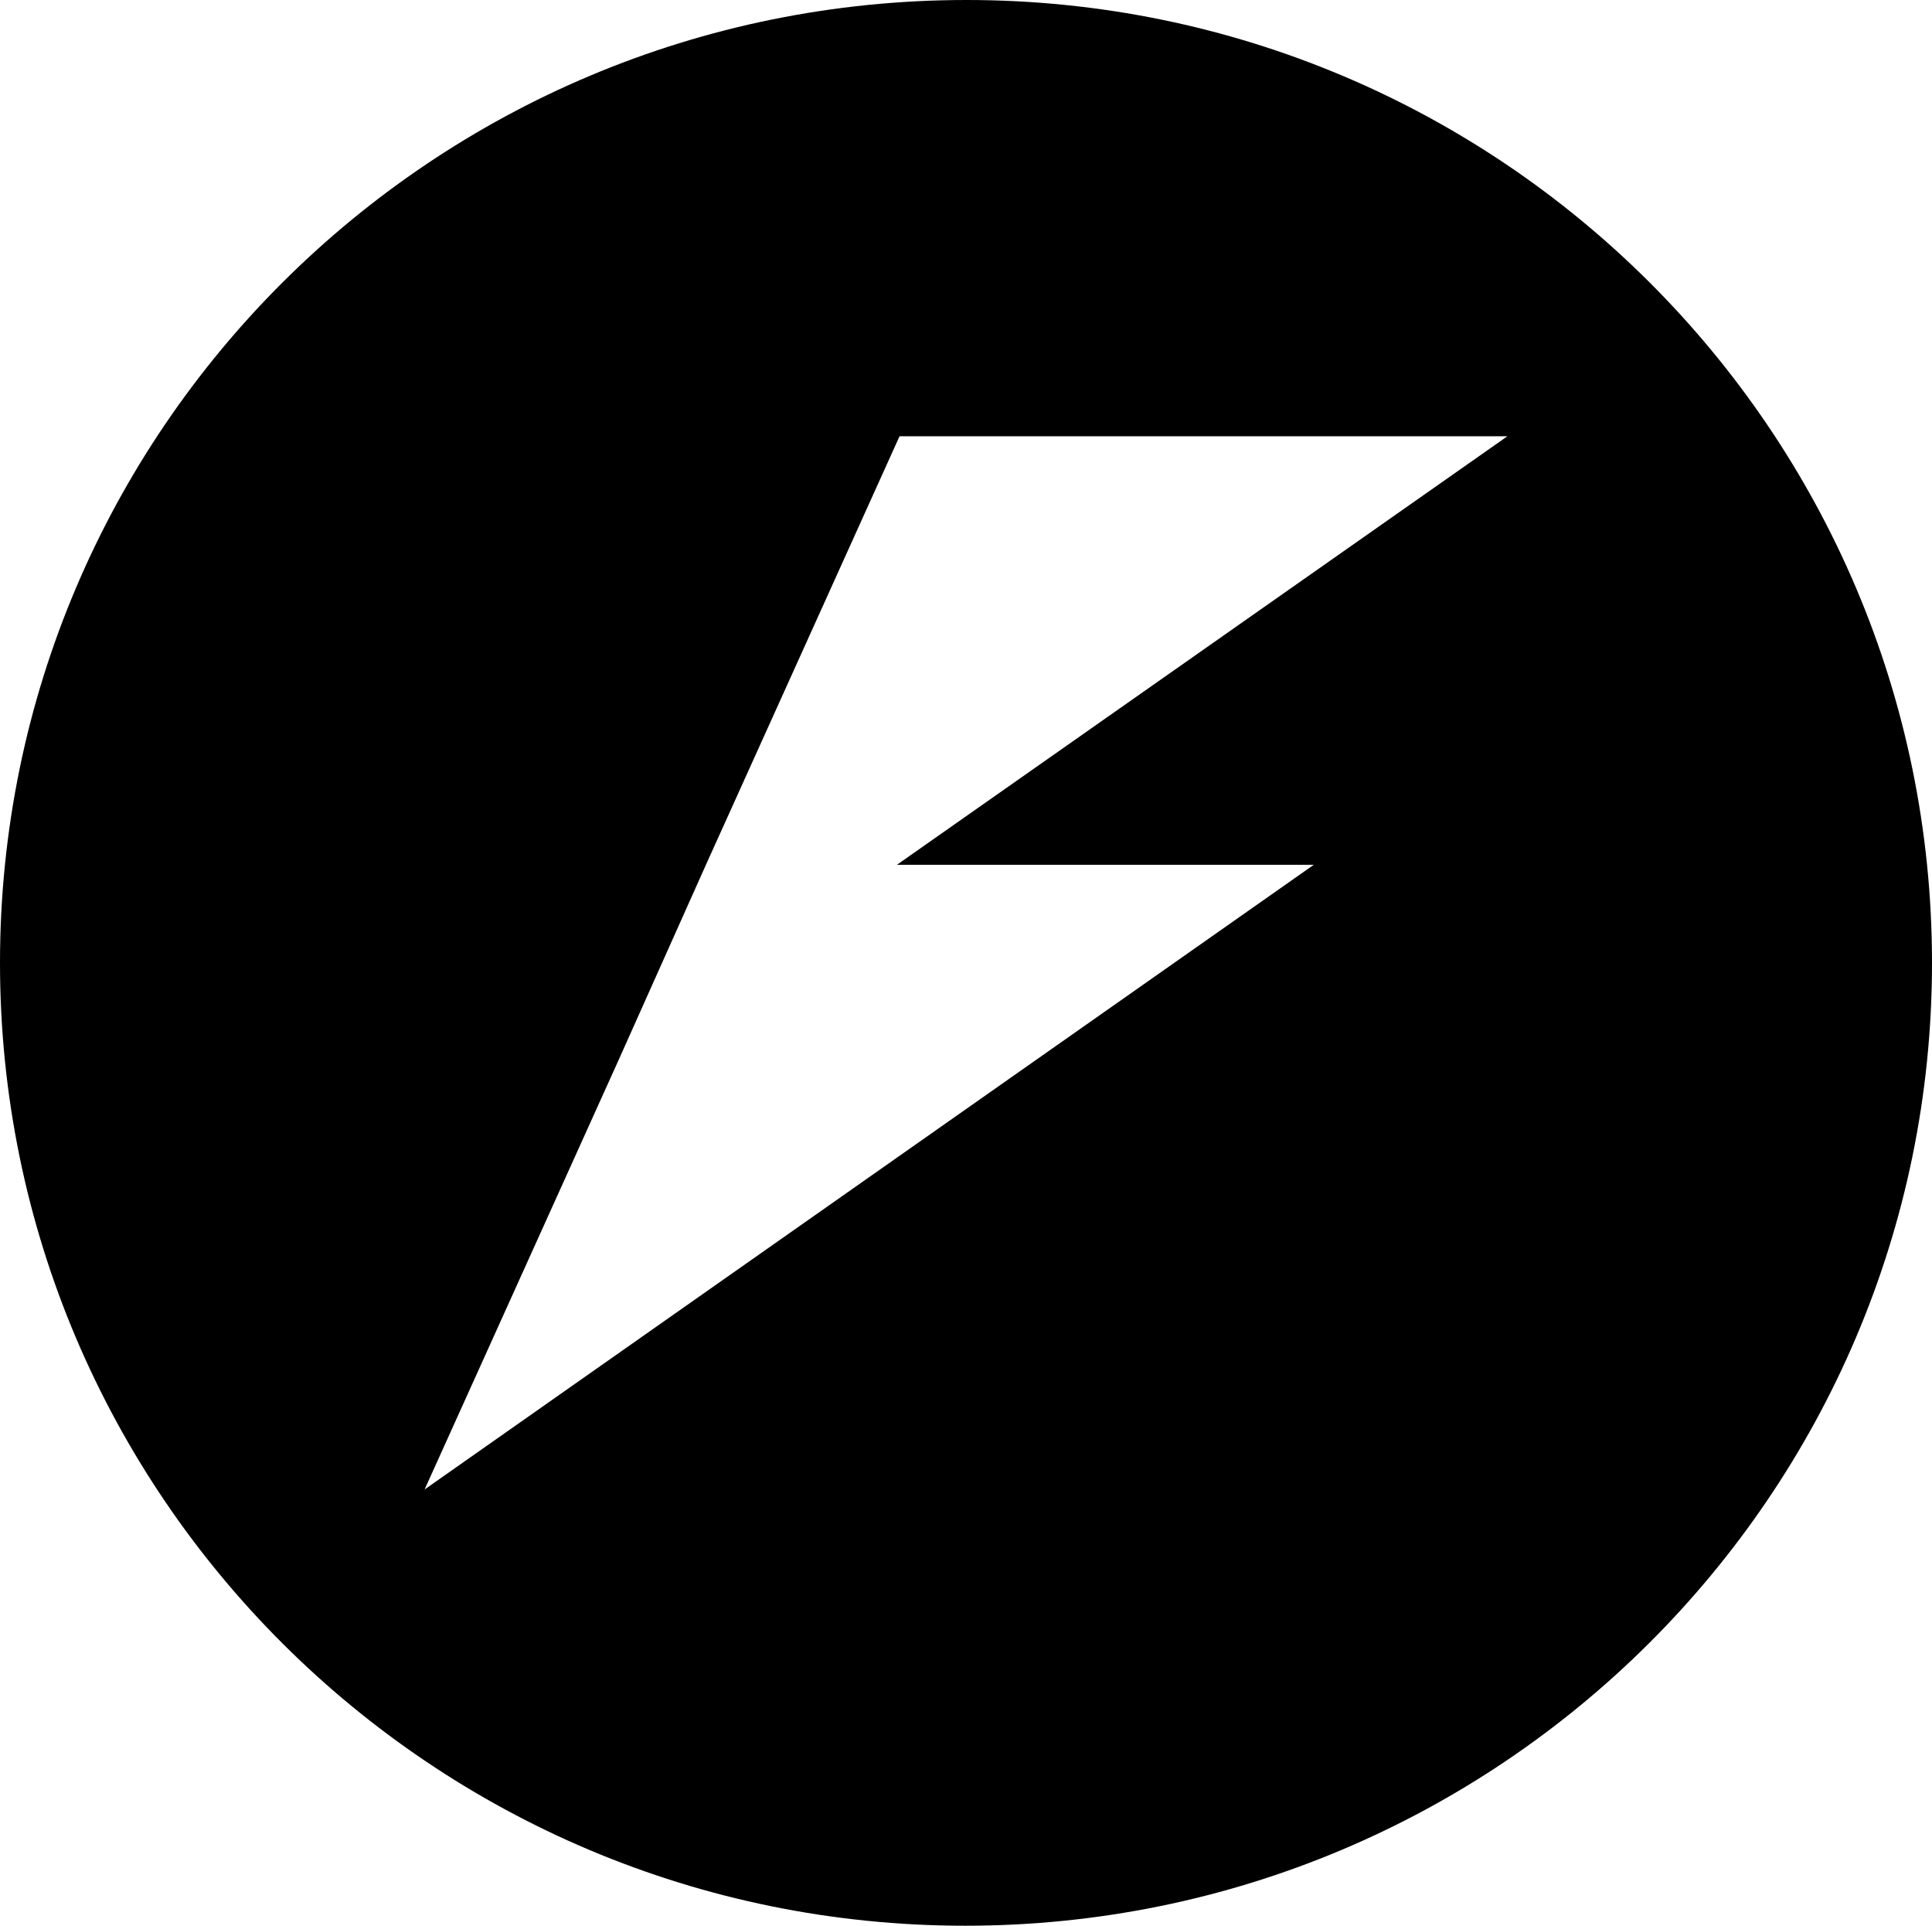
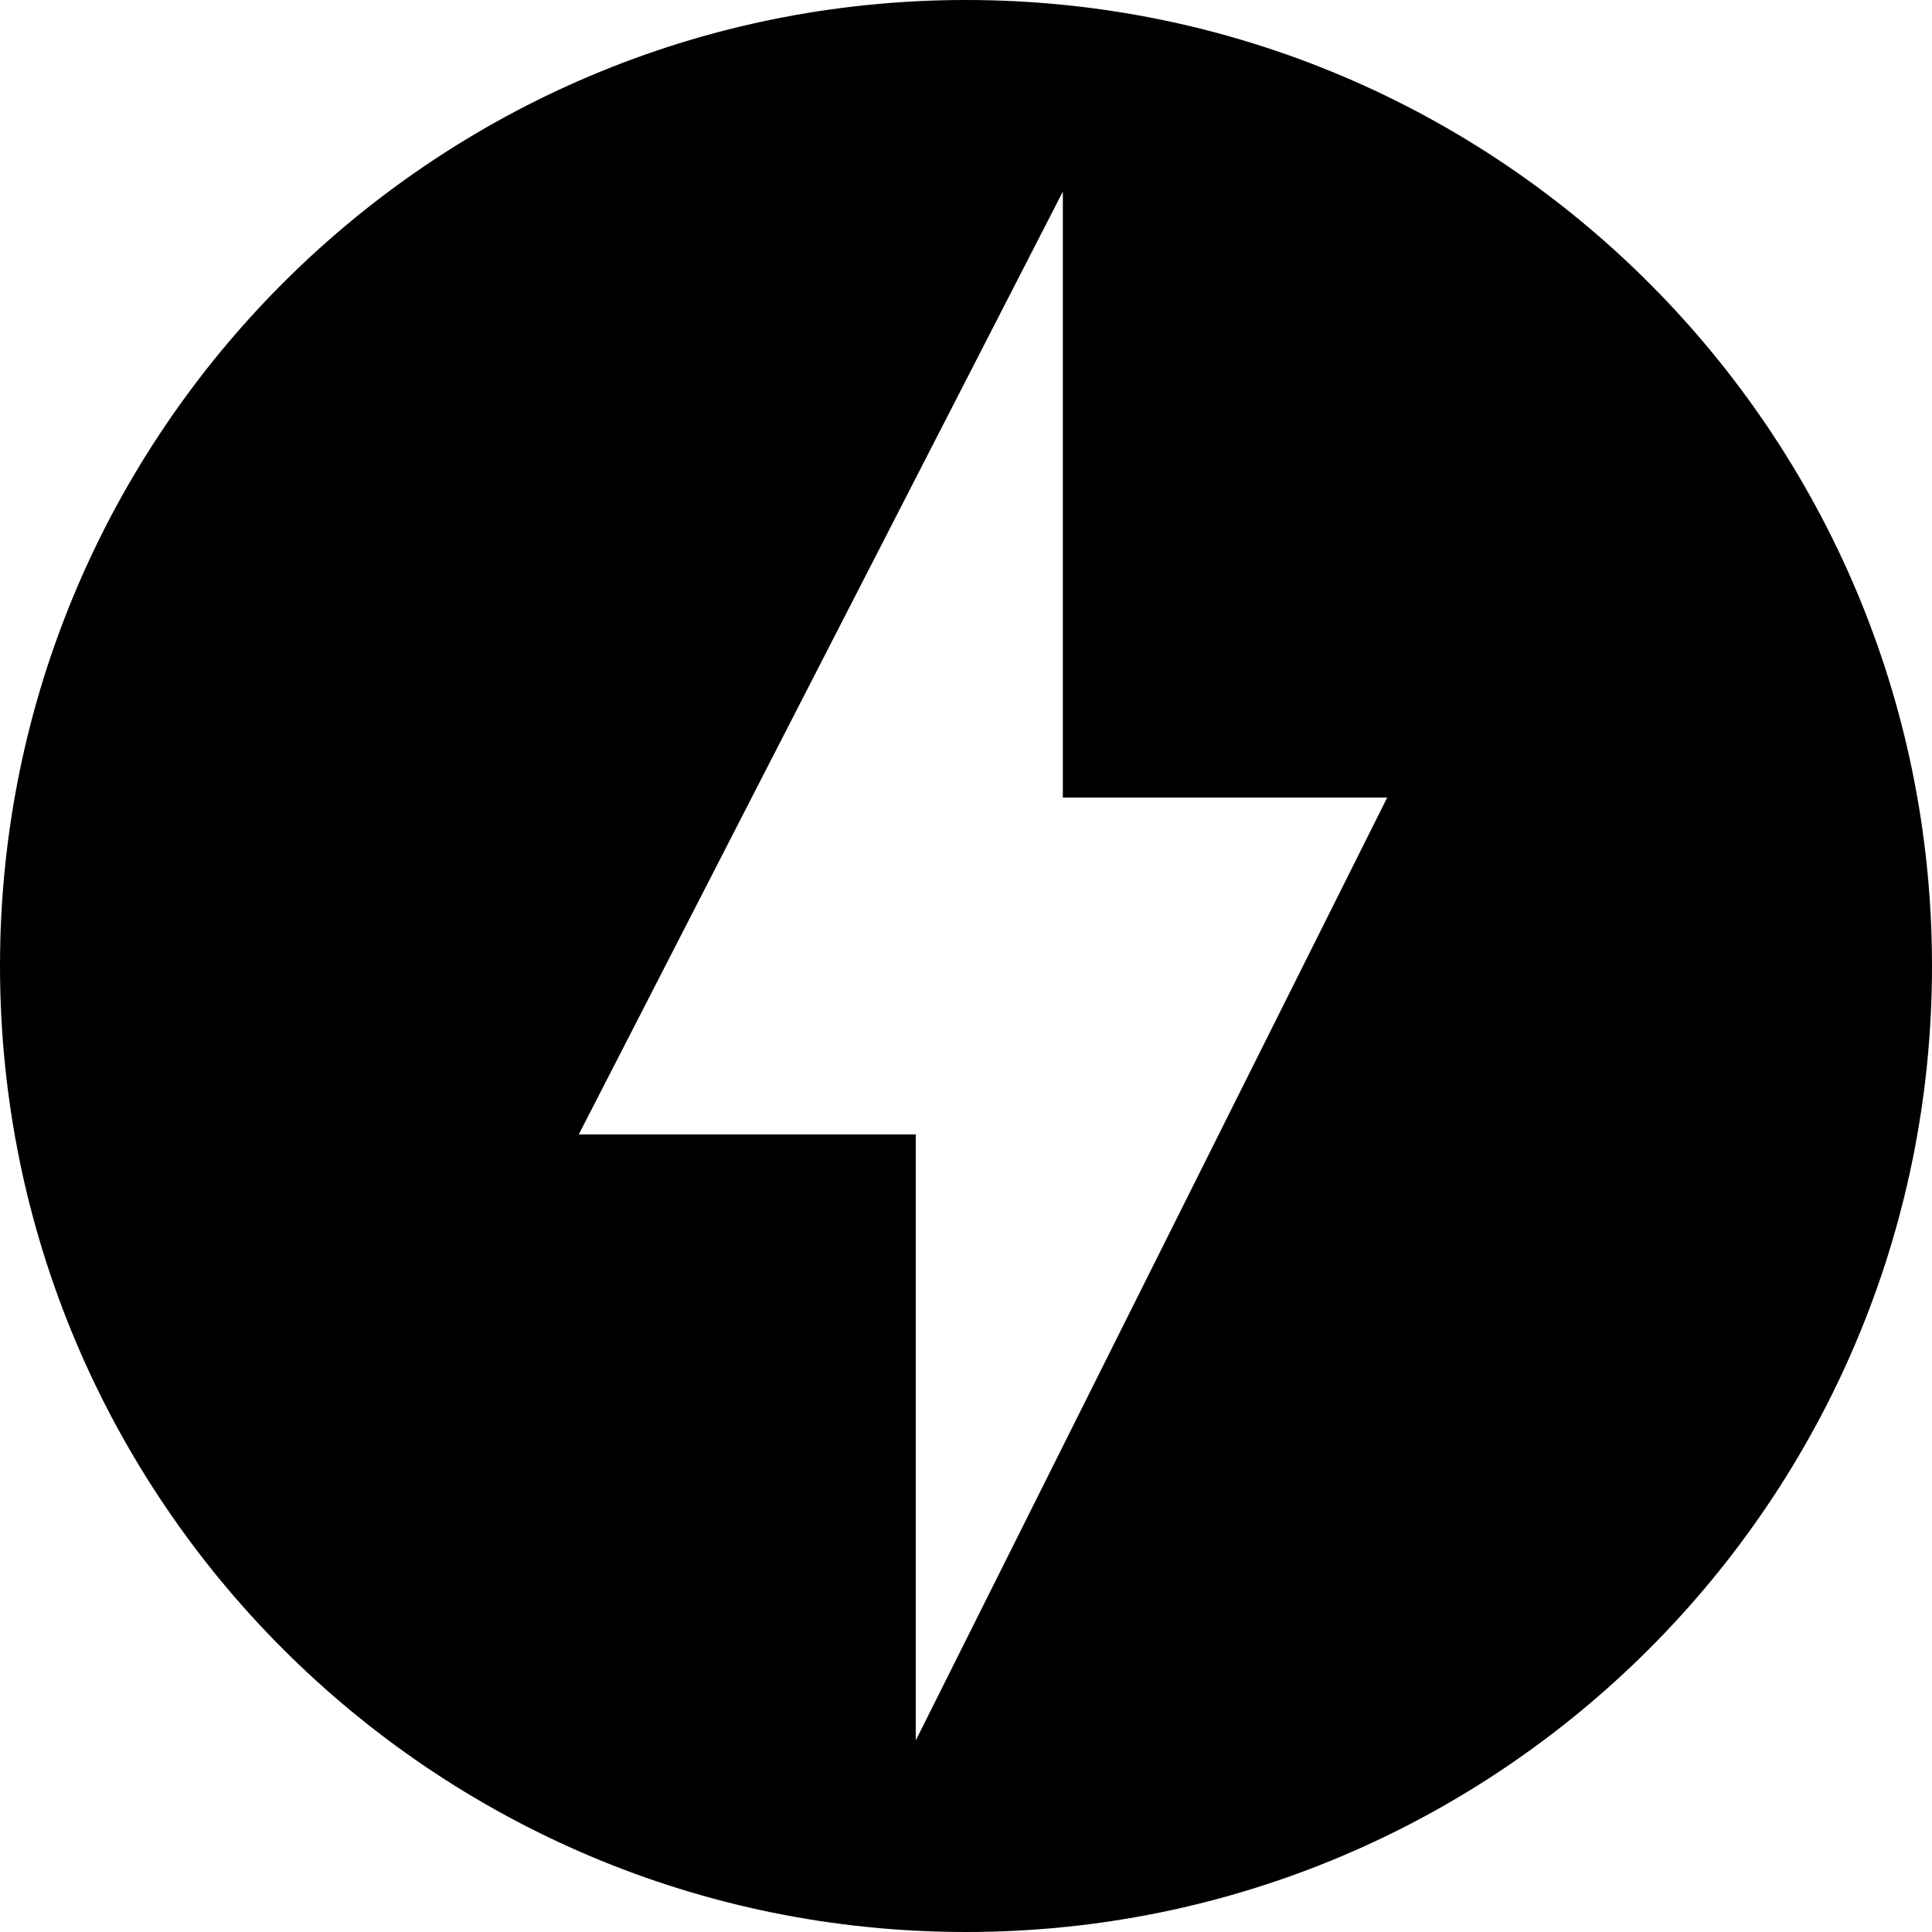
- <svg xmlns="http://www.w3.org/2000/svg" id="svg8" version="1.1" viewBox="0 0 14.97 14.92">
-   <defs>
-     <style>
-       .cls-1 {
-         fill: currentColor;
-         stroke-width: 0px;
-       }
-     </style>
-   </defs>
-   <path id="path875-5-9-7-3-2-3-9-9-8-0-0-5-87-7" class="cls-1" d="M7.49,0C3.35,0,0,3.34,0,7.46H0c0,4.12,3.35,7.46,7.48,7.46h0c4.13,0,7.49-3.34,7.49-7.46h0C14.97,3.34,11.62,0,7.49,0h0ZM6.97,3.38h4.71l-4.73,3.32h3.23l-6.89,4.84,1.5-3.32.68-1.52,1.5-3.32Z" />
+ <svg xmlns="http://www.w3.org/2000/svg" fill="currentColor" width="800px" height="800px" viewBox="0 0 24 24" role="img">
+   <path d="M12 0C5.375 0 0 5.375 0 12c0 6.627 5.375 12 12 12 6.626 0 12-5.373 12-12 0-6.625-5.373-12-12-12zm-.624 21.62v-7.528H7.19L13.203 2.38v7.528h4.029L11.376 21.62z" />
</svg>
